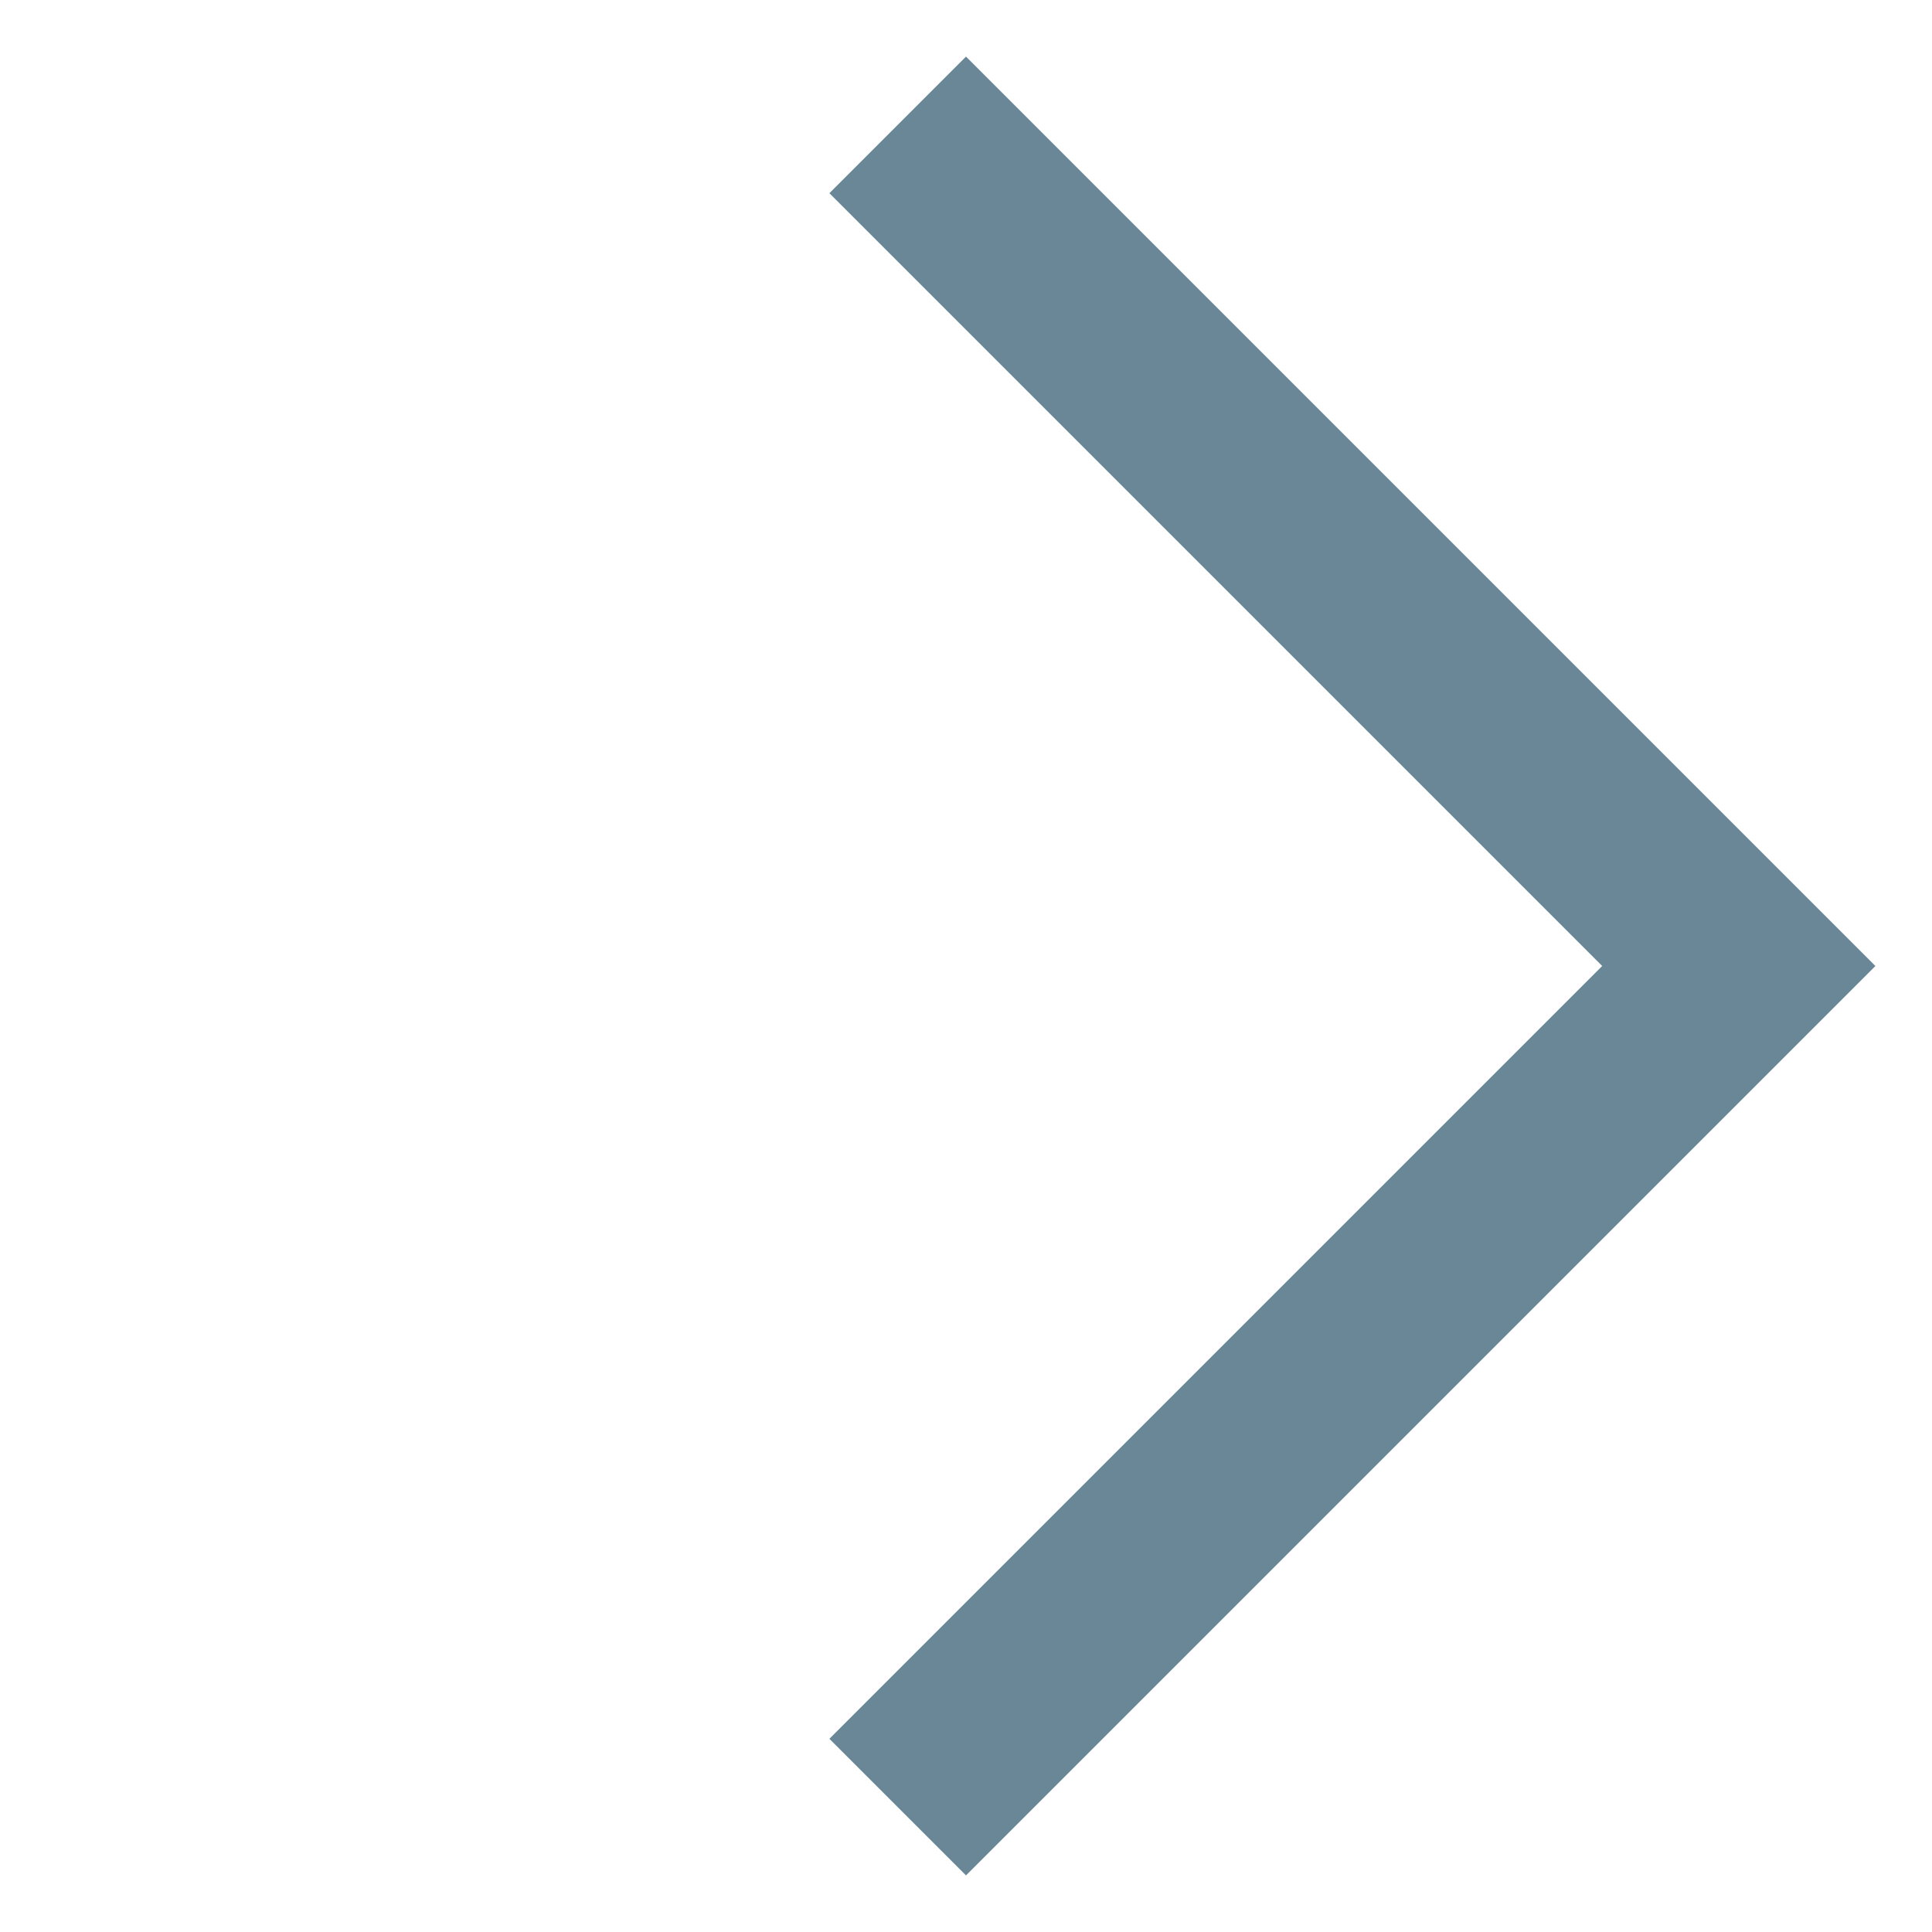
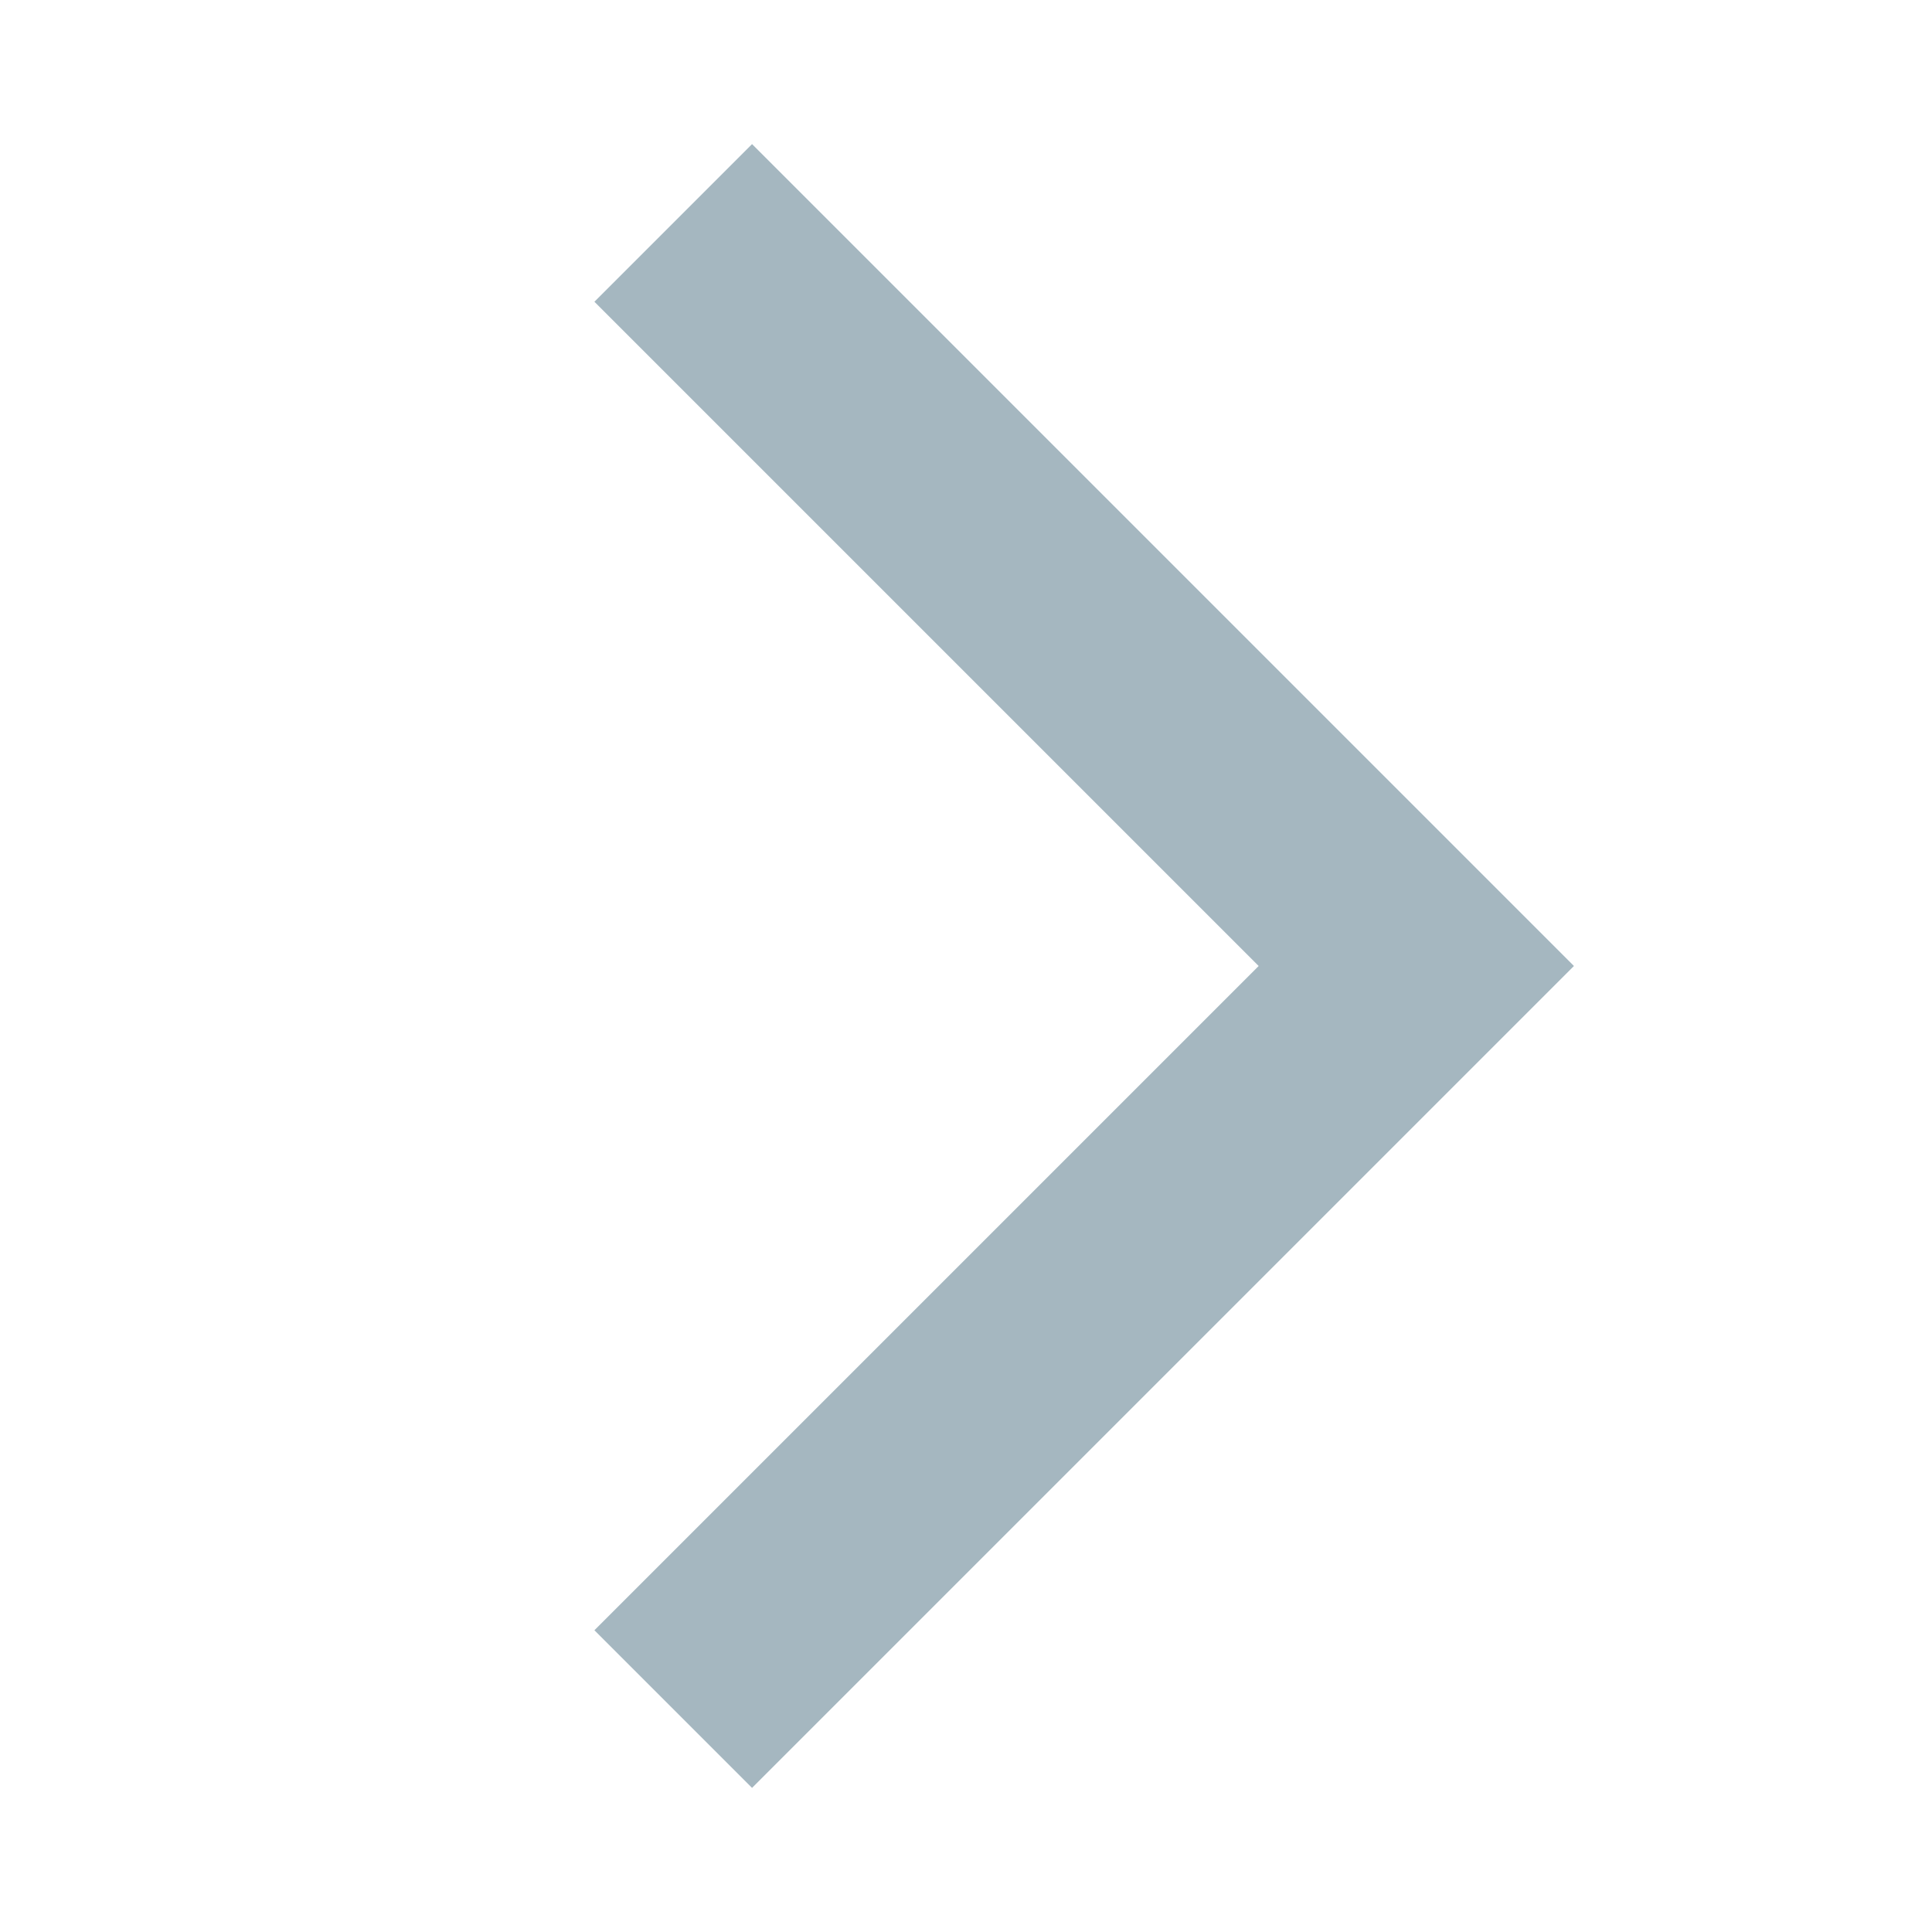
- <svg xmlns="http://www.w3.org/2000/svg" version="1.1" width="20px" height="20px" id="svg8">
-   <defs id="defs12" />
-   <path style="fill:none;stroke:#698796;stroke-width:2;stroke-linecap:square;stroke-miterlimit:4;stroke-dasharray:none;stroke-opacity:1" d="m 10,2 8,8 -8,8" id="path49" />
+ <svg xmlns="http://www.w3.org/2000/svg" width="13" height="13" viewBox="0 0 13 13" fill="none" version="1.1" id="svg4">
+   <defs id="defs8" />
+   <path d="m 4.53,1.5 5,5 -5,5" stroke="#a5b7c0" stroke-width="1.5" id="path2" />
</svg>
